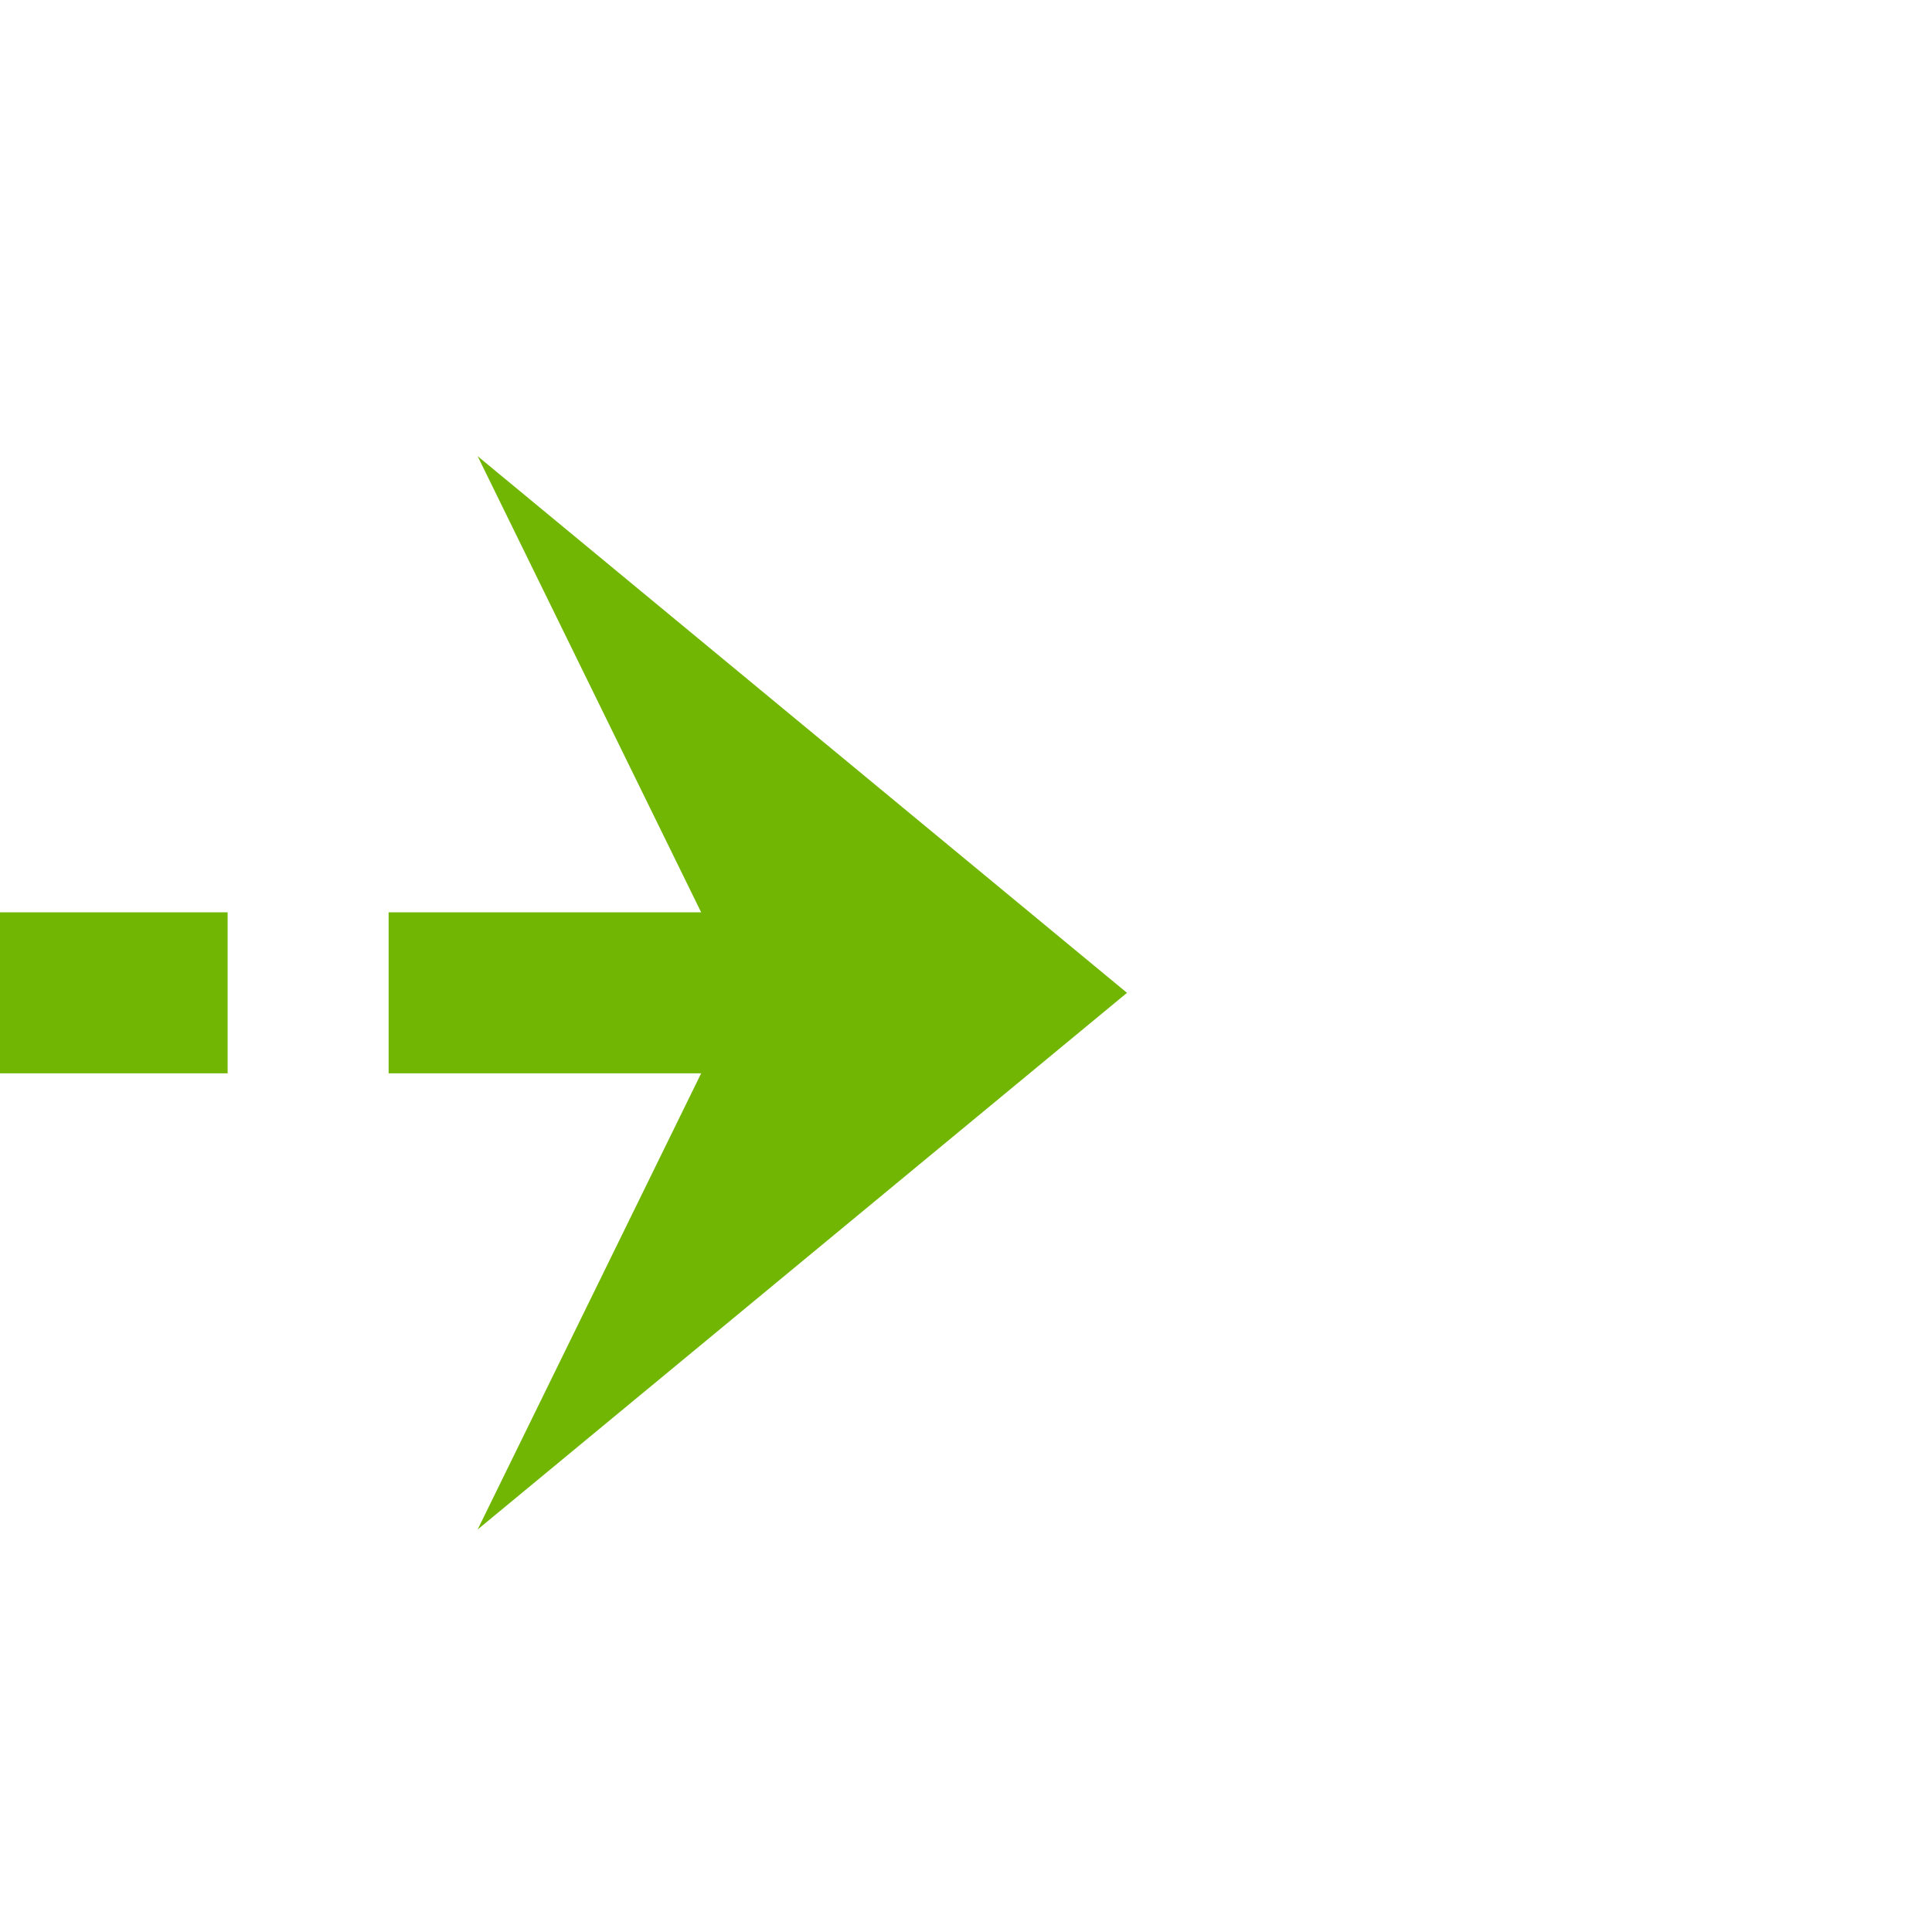
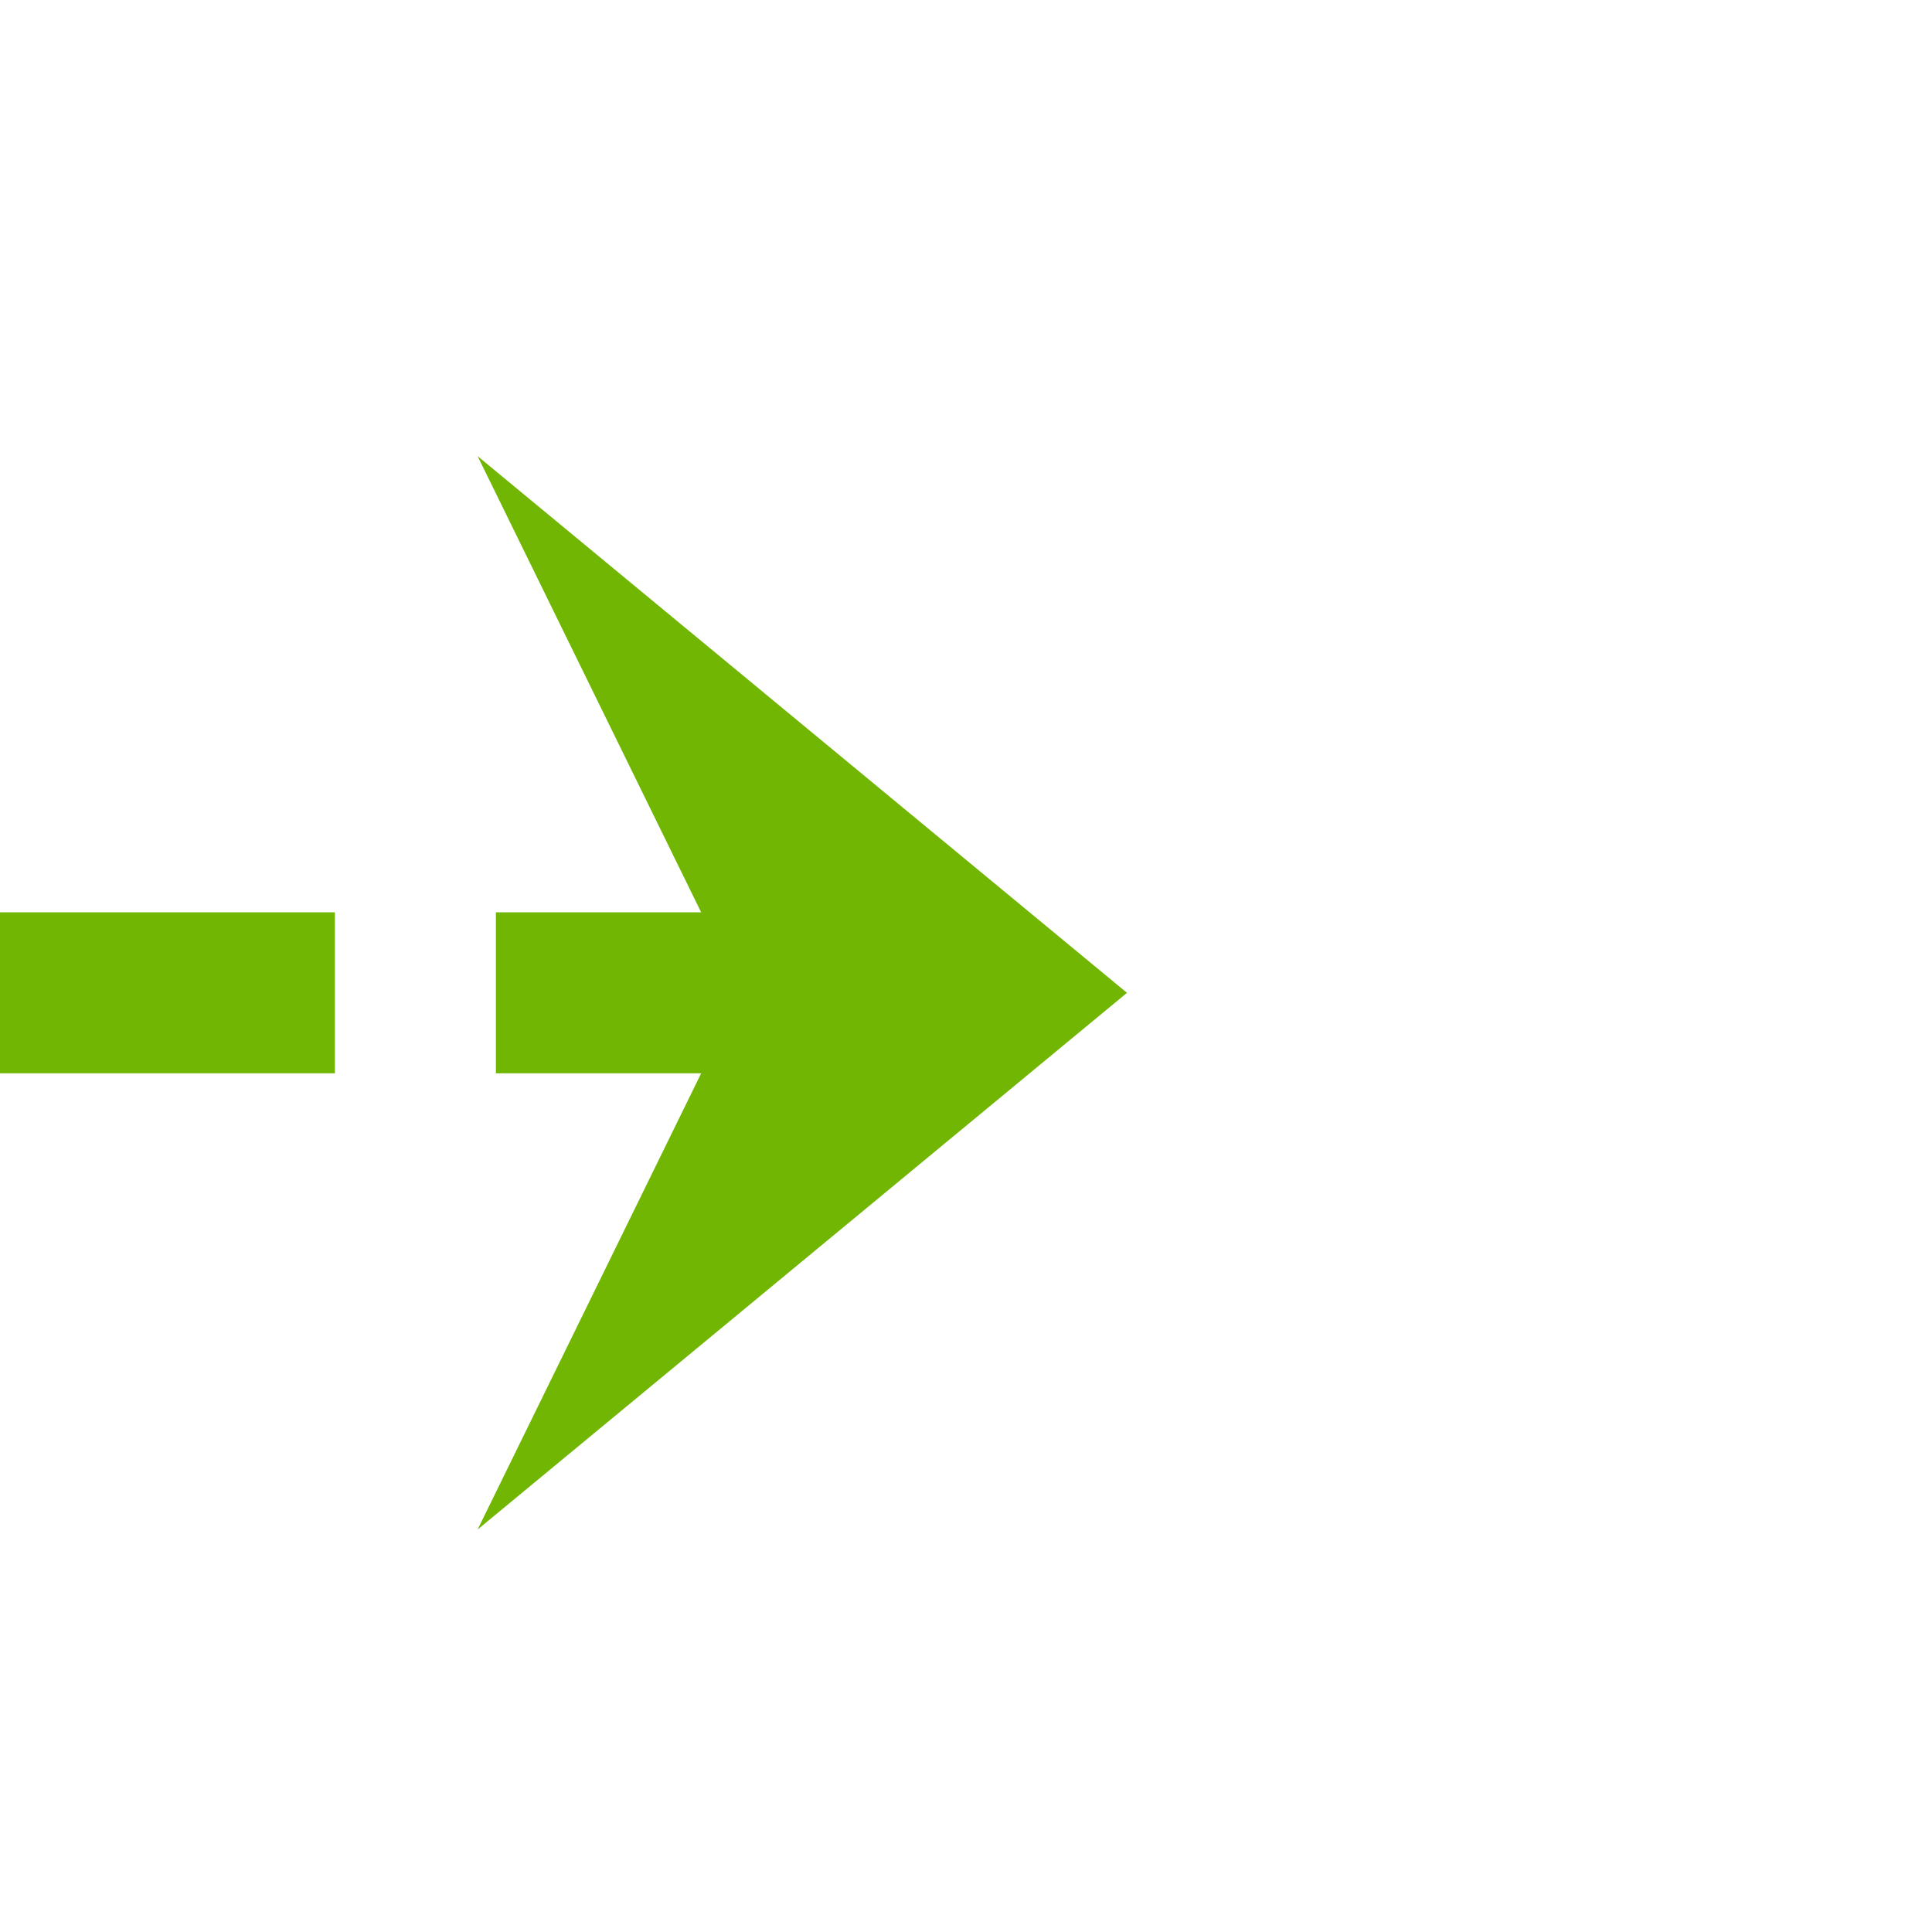
- <svg xmlns="http://www.w3.org/2000/svg" version="1.1" width="36px" height="36px" preserveAspectRatio="xMinYMid meet" viewBox="1603 2677  36 34">
-   <path d="M 1430 2878.5  L 1520 2878.5  A 5 5 0 0 0 1525.5 2873.5 L 1525.5 2699  A 5 5 0 0 1 1530.5 2694.5 L 1621 2694.5  " stroke-width="3" stroke-dasharray="9,3" stroke="#70b603" fill="none" />
-   <path d="M 1431 2874.5  A 4 4 0 0 0 1427 2878.5 A 4 4 0 0 0 1431 2882.5 A 4 4 0 0 0 1435 2878.5 A 4 4 0 0 0 1431 2874.5 Z M 1611.9 2704.5  L 1624 2694.5  L 1611.9 2684.5  L 1616.8 2694.5  L 1611.9 2704.5  Z " fill-rule="nonzero" fill="#70b603" stroke="none" />
+ <svg xmlns="http://www.w3.org/2000/svg" version="1.1" width="36px" height="36px" preserveAspectRatio="xMinYMid meet" viewBox="1611 4497  36 34">
+   <path d="M 1474 4488.5  L 1546 4488.5  A 5 5 0 0 1 1551.5 4493.5 L 1551.5 4509  A 5 5 0 0 0 1556.5 4514.5 L 1629 4514.5  " stroke-width="3" stroke-dasharray="9,3" stroke="#70b603" fill="none" />
+   <path d="M 1475 4484.5  A 4 4 0 0 0 1471 4488.5 A 4 4 0 0 0 1475 4492.5 A 4 4 0 0 0 1479 4488.5 A 4 4 0 0 0 1475 4484.5 Z M 1619.9 4524.5  L 1632 4514.5  L 1619.9 4504.5  L 1624.8 4514.5  L 1619.9 4524.5  Z " fill-rule="nonzero" fill="#70b603" stroke="none" />
</svg>
